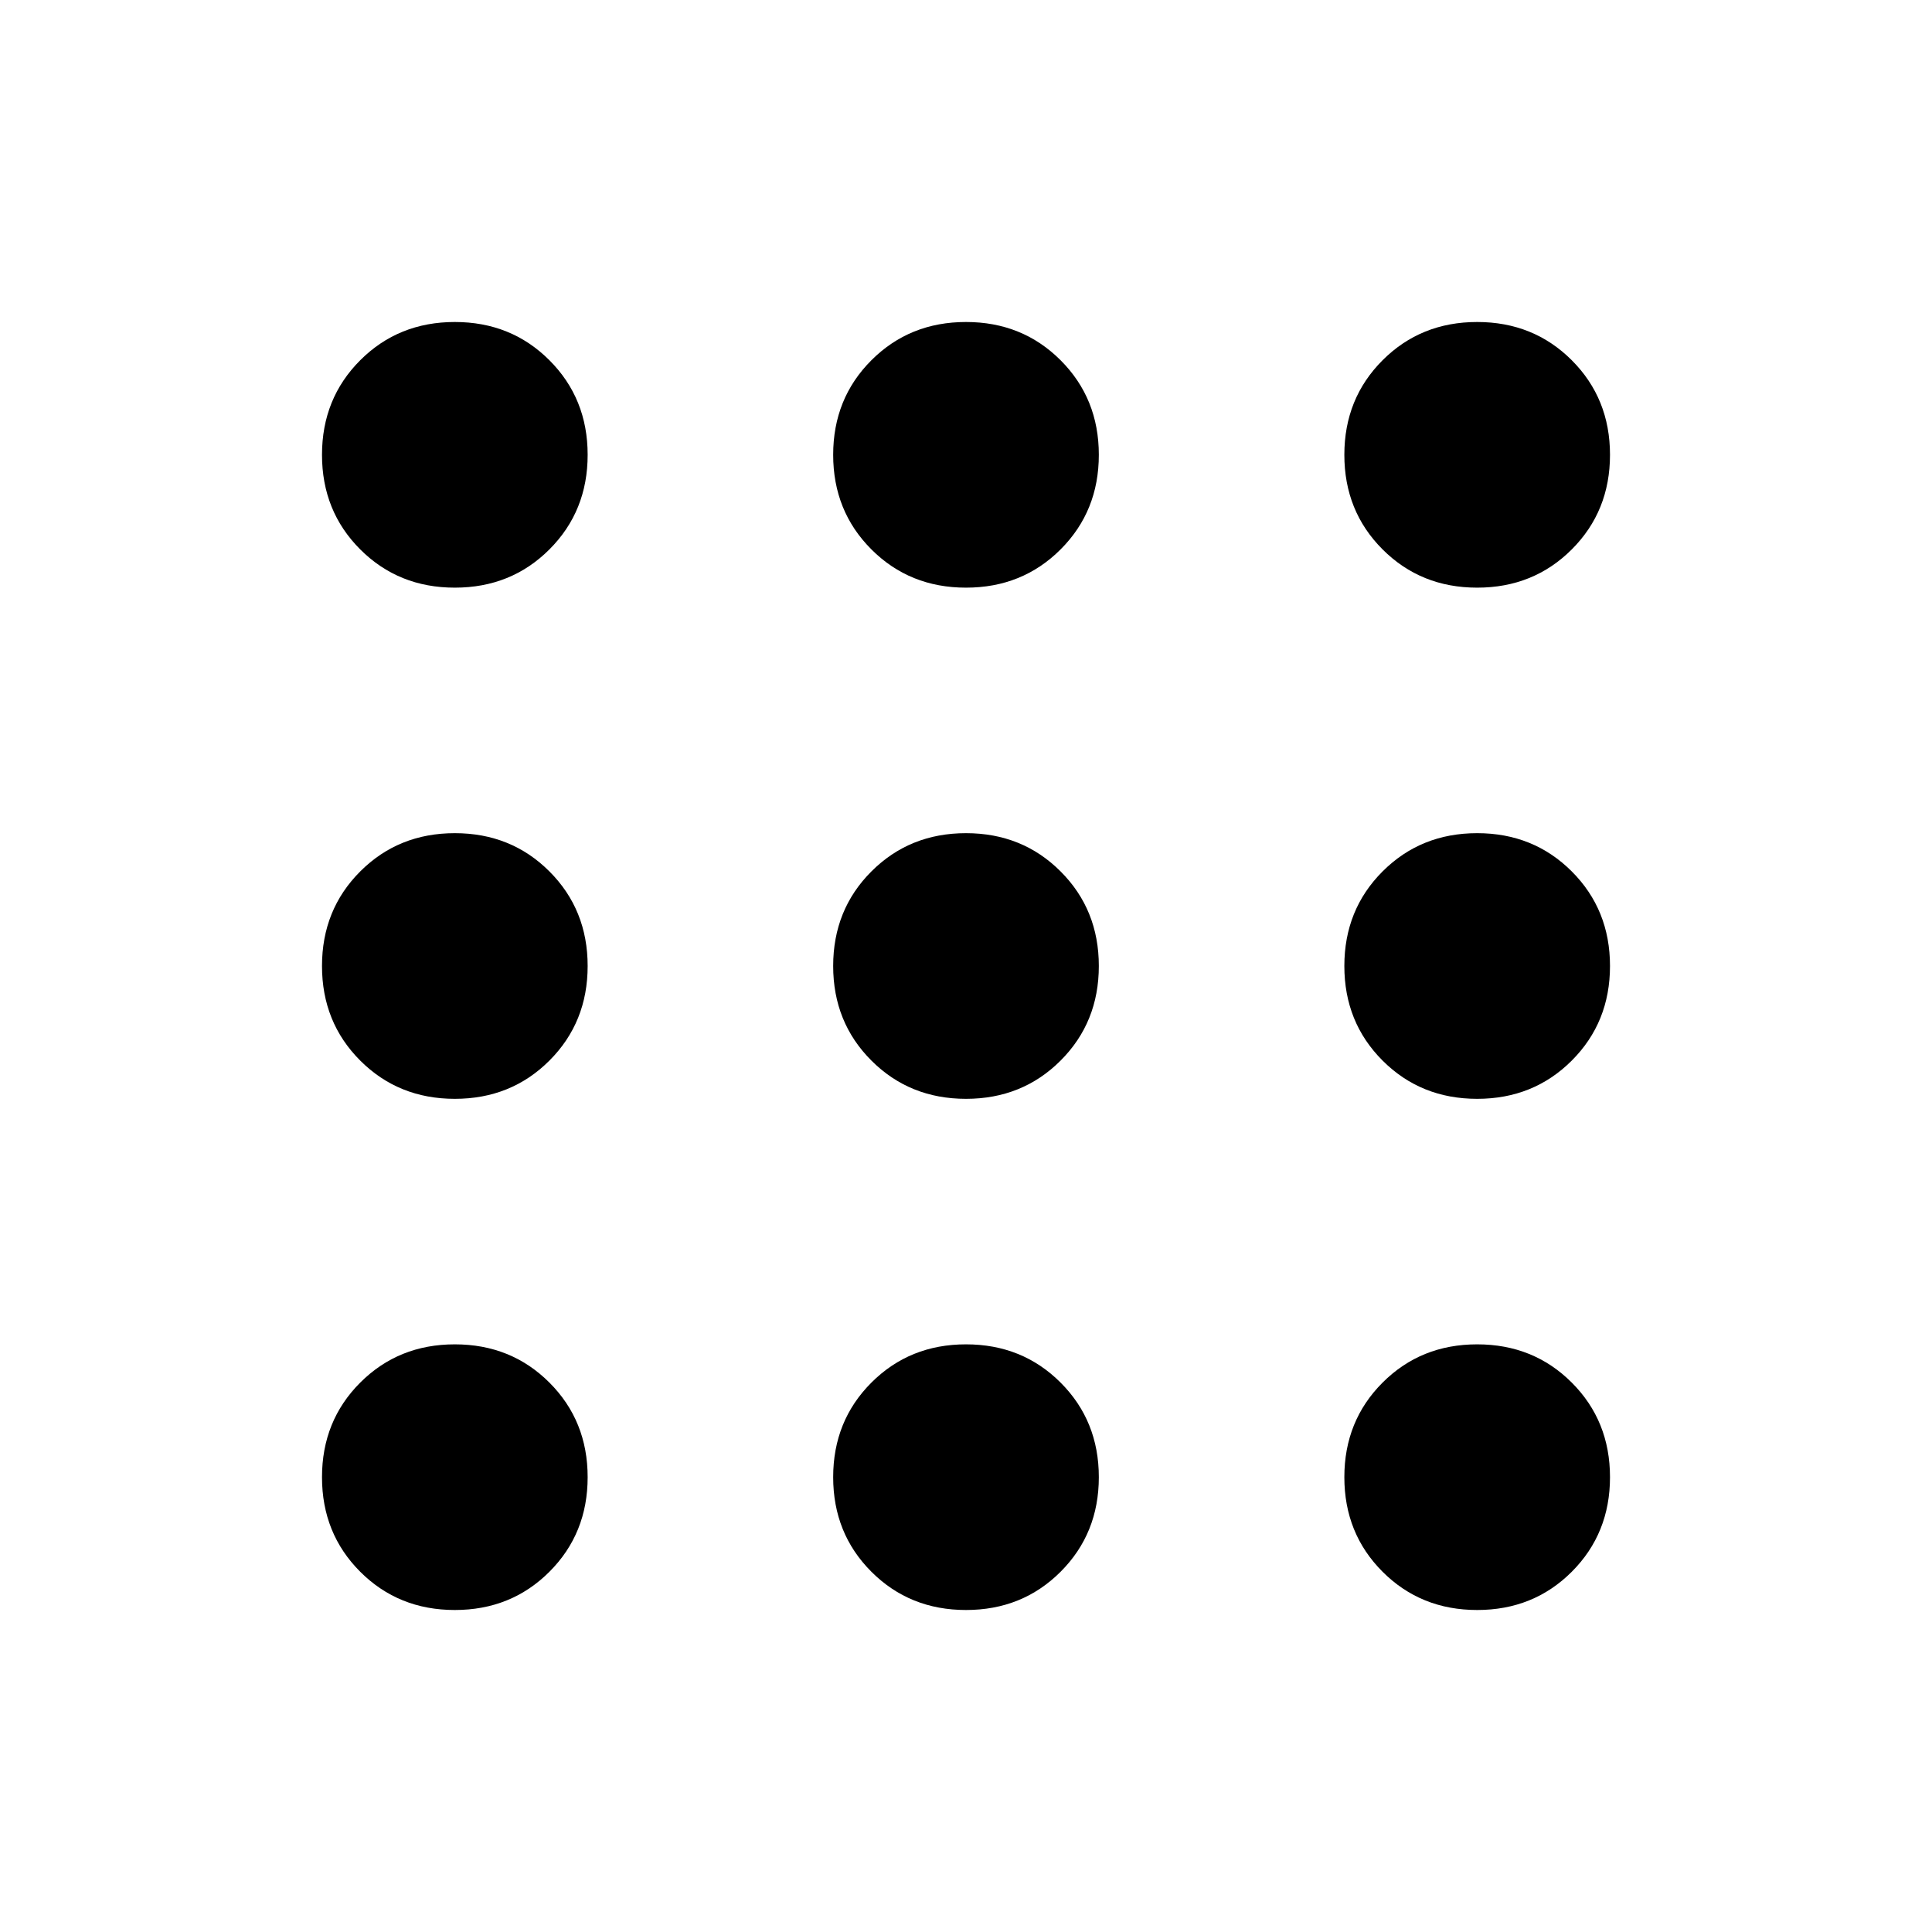
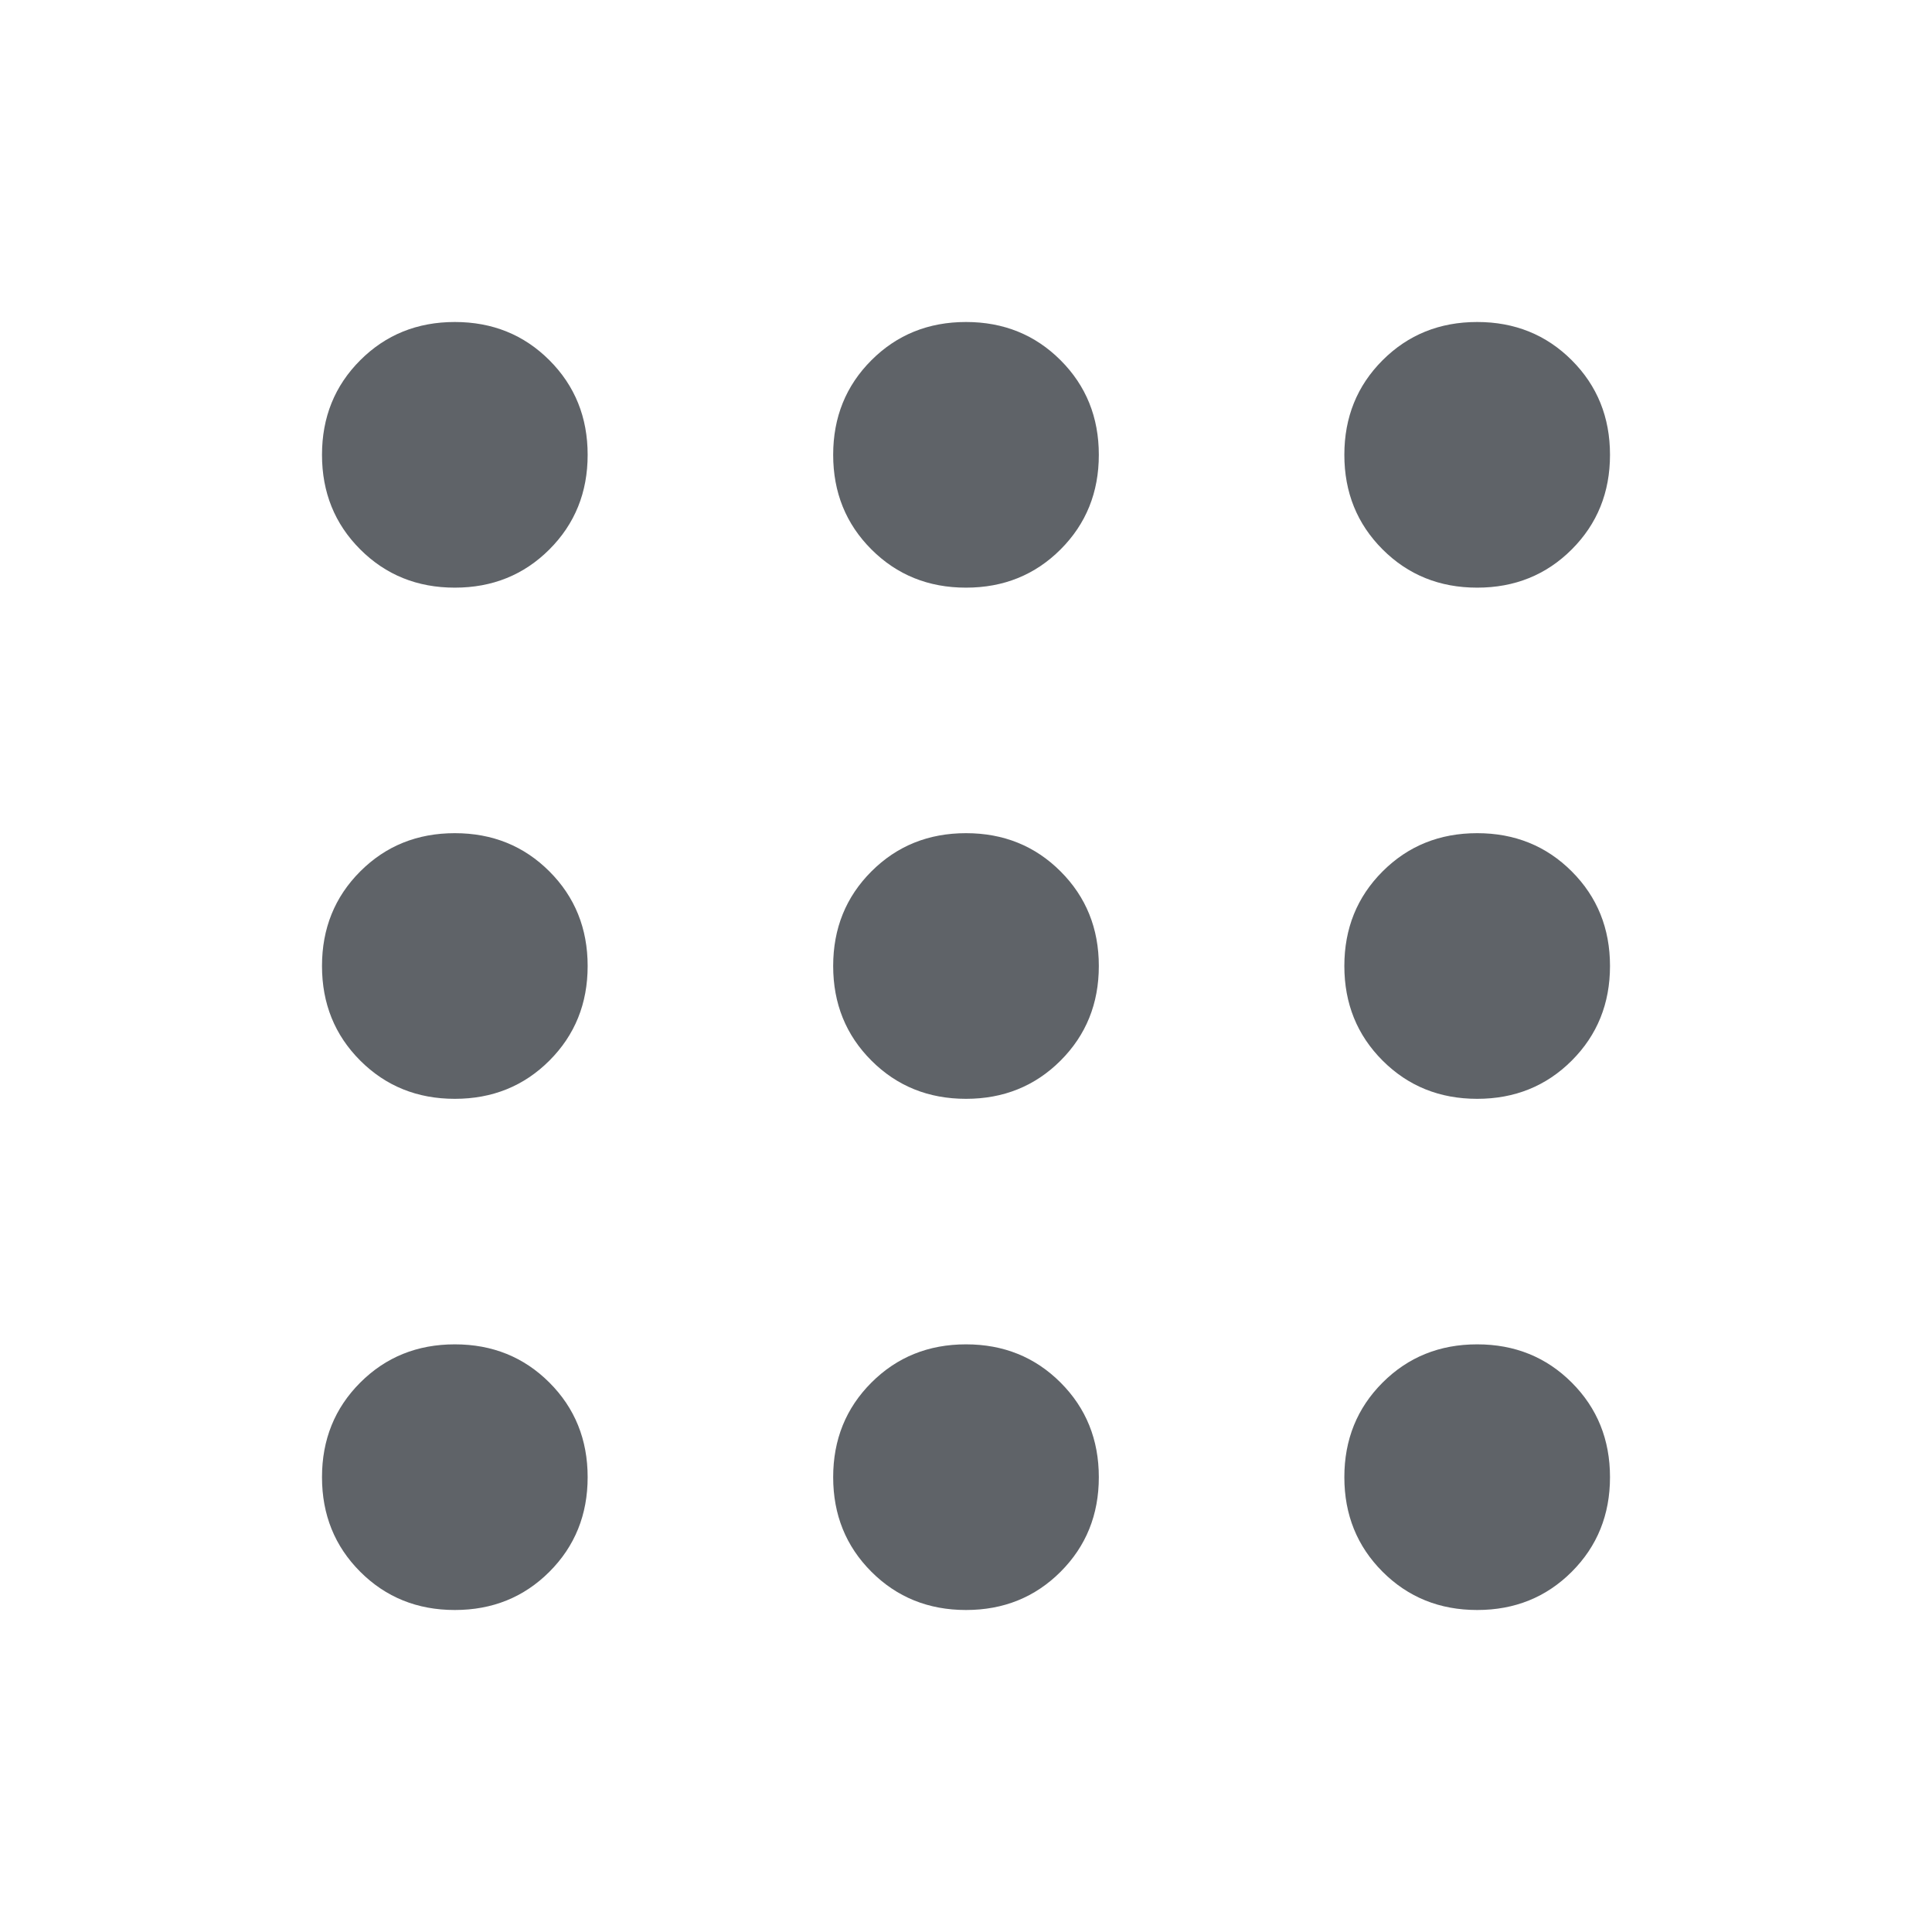
- <svg xmlns="http://www.w3.org/2000/svg" height="48" width="48">
+ <svg xmlns="http://www.w3.org/2000/svg" height="48" width="48" fill="rgb(95, 99, 104)">
  <path d="M11.3 40q-1.4 0-2.35-.95Q8 38.1 8 36.7q0-1.4.95-2.35.95-.95 2.35-.95 1.4 0 2.35.95.95.95.95 2.35 0 1.4-.95 2.35-.95.95-2.35.95ZM24 40q-1.4 0-2.35-.95-.95-.95-.95-2.35 0-1.4.95-2.35.95-.95 2.35-.95 1.4 0 2.35.95.95.95.95 2.35 0 1.4-.95 2.35Q25.4 40 24 40Zm12.7 0q-1.4 0-2.35-.95-.95-.95-.95-2.35 0-1.4.95-2.35.95-.95 2.35-.95 1.4 0 2.35.95.95.95.95 2.35 0 1.4-.95 2.35-.95.95-2.35.95ZM11.3 27.3q-1.4 0-2.35-.95Q8 25.4 8 24q0-1.4.95-2.35.95-.95 2.35-.95 1.4 0 2.35.95.95.95.95 2.35 0 1.4-.95 2.35-.95.95-2.35.95Zm12.7 0q-1.4 0-2.35-.95-.95-.95-.95-2.35 0-1.4.95-2.35.95-.95 2.35-.95 1.4 0 2.35.95.95.95.95 2.35 0 1.4-.95 2.35-.95.95-2.35.95Zm12.7 0q-1.4 0-2.35-.95-.95-.95-.95-2.35 0-1.4.95-2.35.95-.95 2.35-.95 1.4 0 2.35.95.95.95.95 2.35 0 1.4-.95 2.35-.95.95-2.35.95ZM11.3 14.6q-1.4 0-2.35-.95Q8 12.7 8 11.3q0-1.4.95-2.35Q9.9 8 11.3 8q1.4 0 2.35.95.95.95.95 2.35 0 1.4-.95 2.35-.95.95-2.35.95Zm12.7 0q-1.4 0-2.35-.95-.95-.95-.95-2.35 0-1.4.95-2.35Q22.6 8 24 8q1.4 0 2.35.95.95.95.95 2.35 0 1.4-.95 2.35-.95.95-2.35.95Zm12.7 0q-1.4 0-2.35-.95-.95-.95-.95-2.35 0-1.4.95-2.35Q35.3 8 36.7 8q1.4 0 2.35.95.95.95.95 2.35 0 1.4-.95 2.35-.95.95-2.35.95Z" />
</svg>
